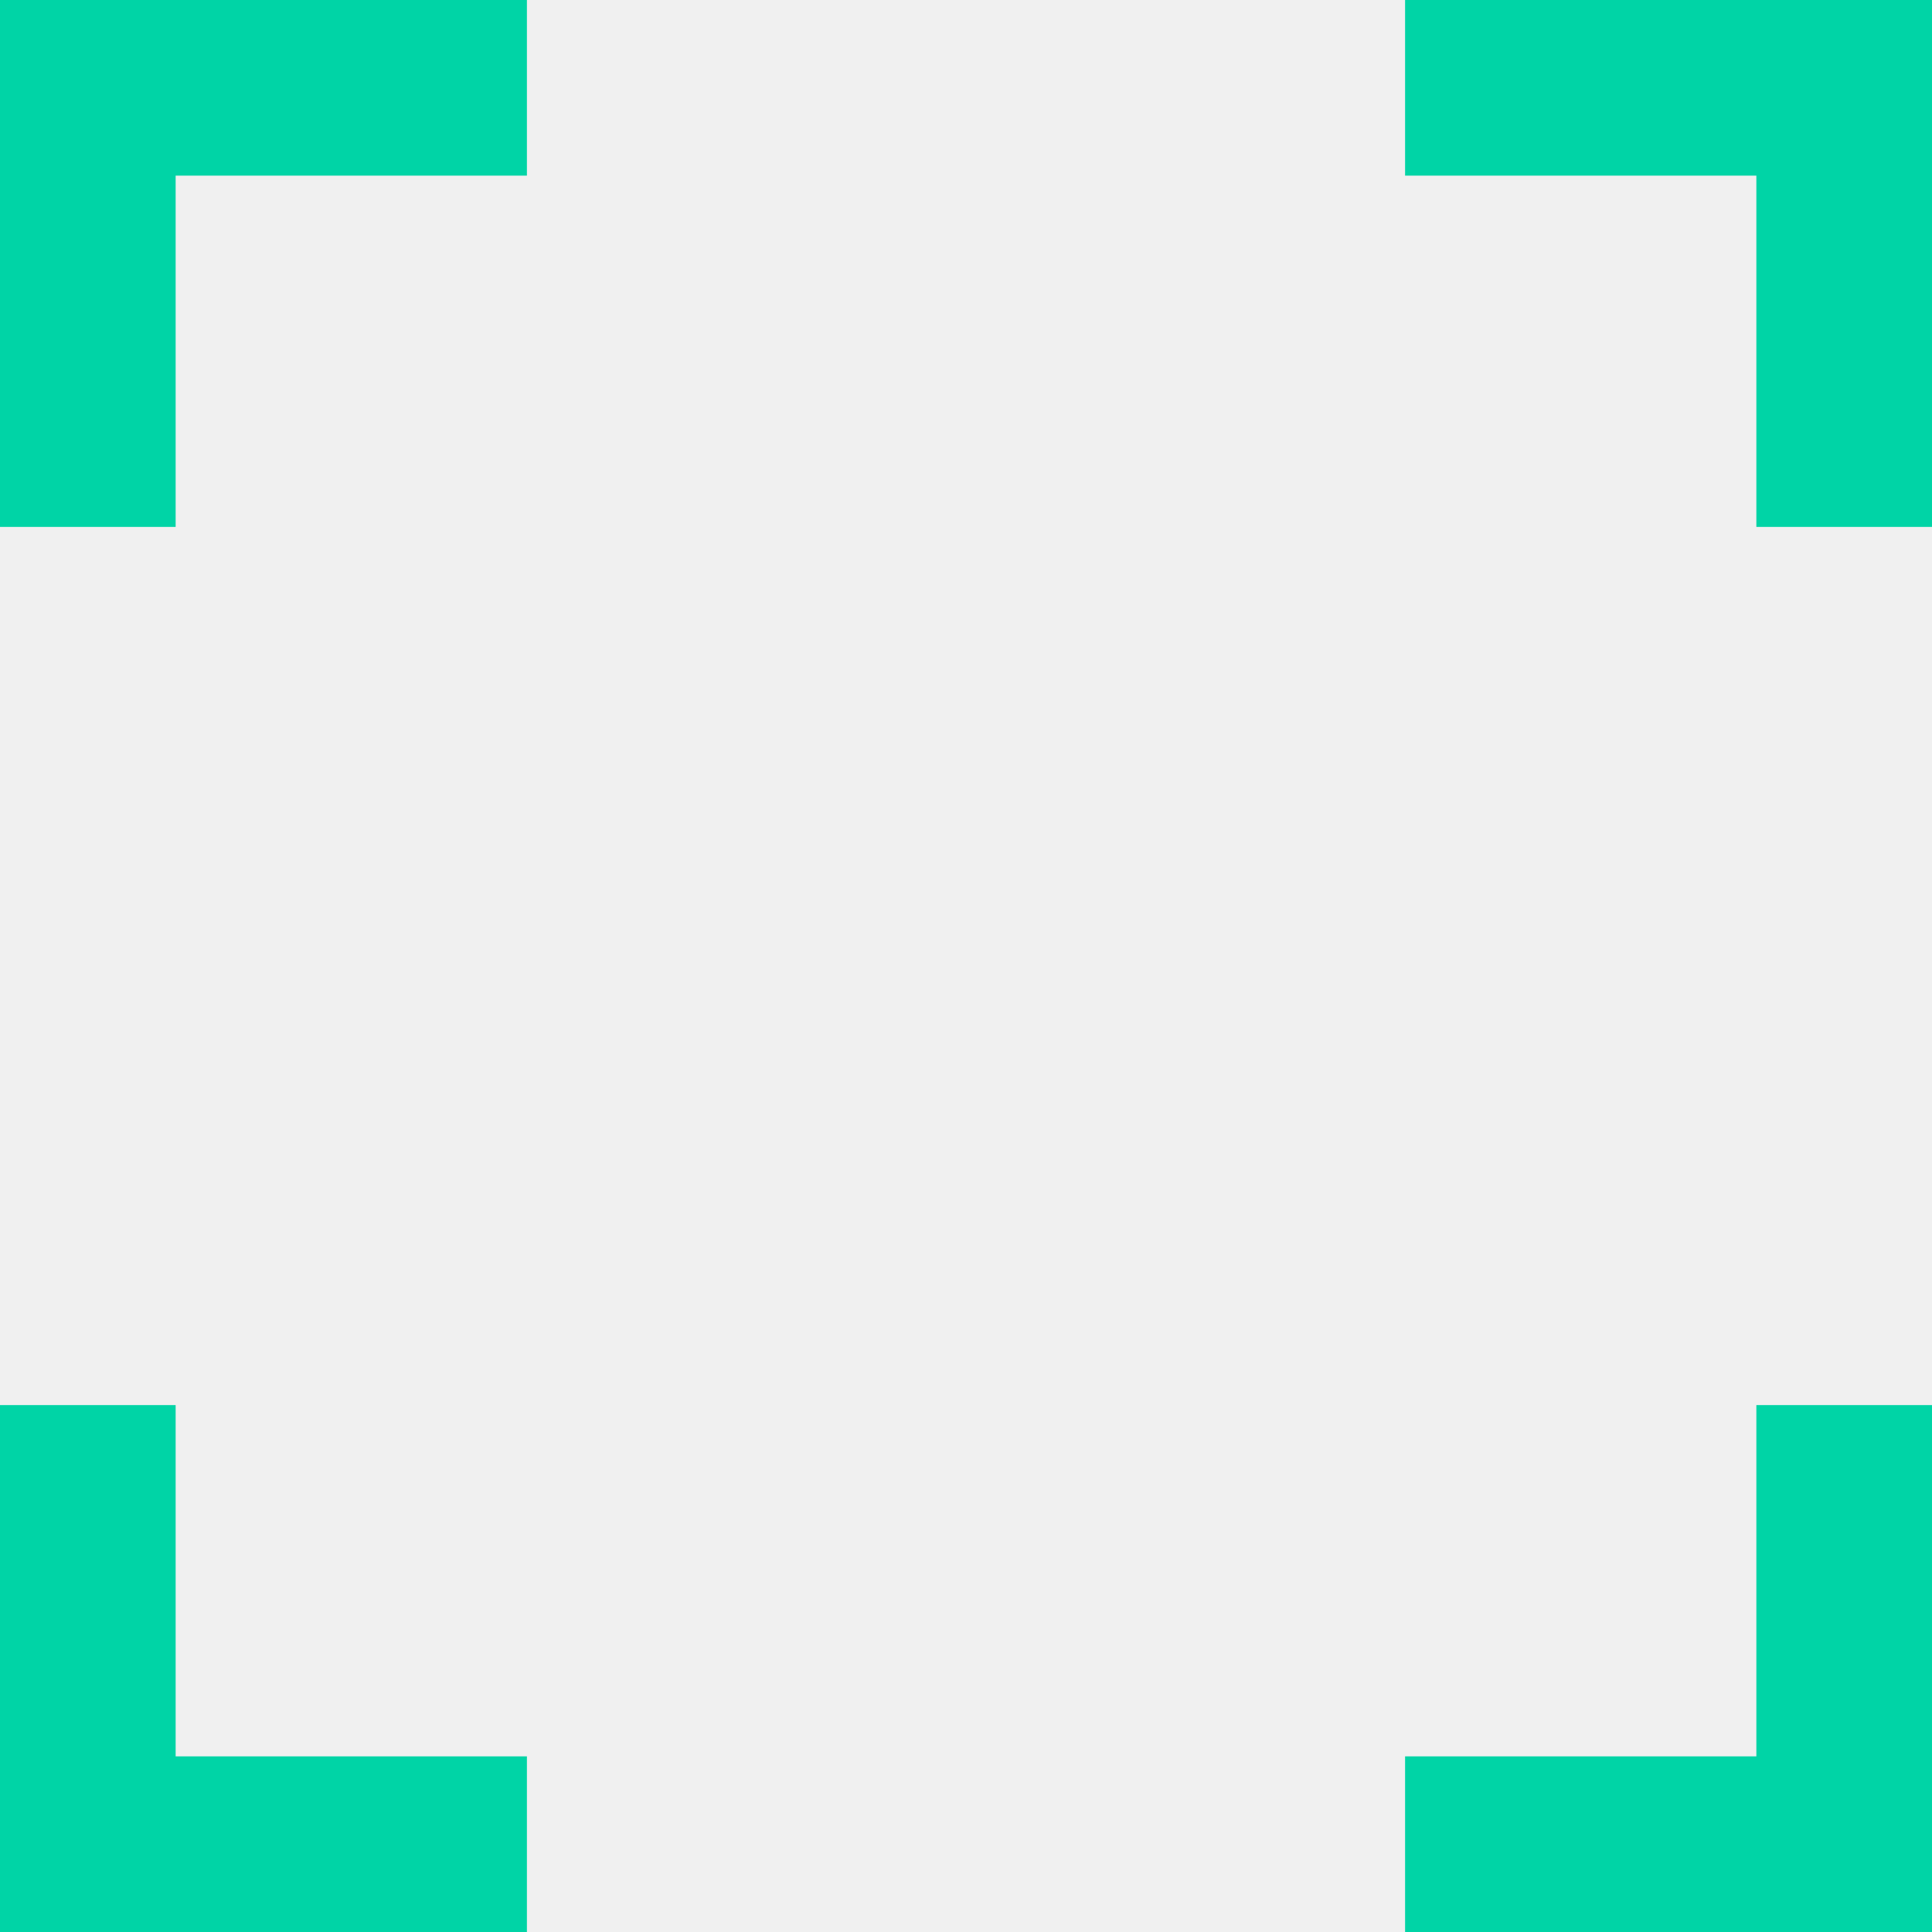
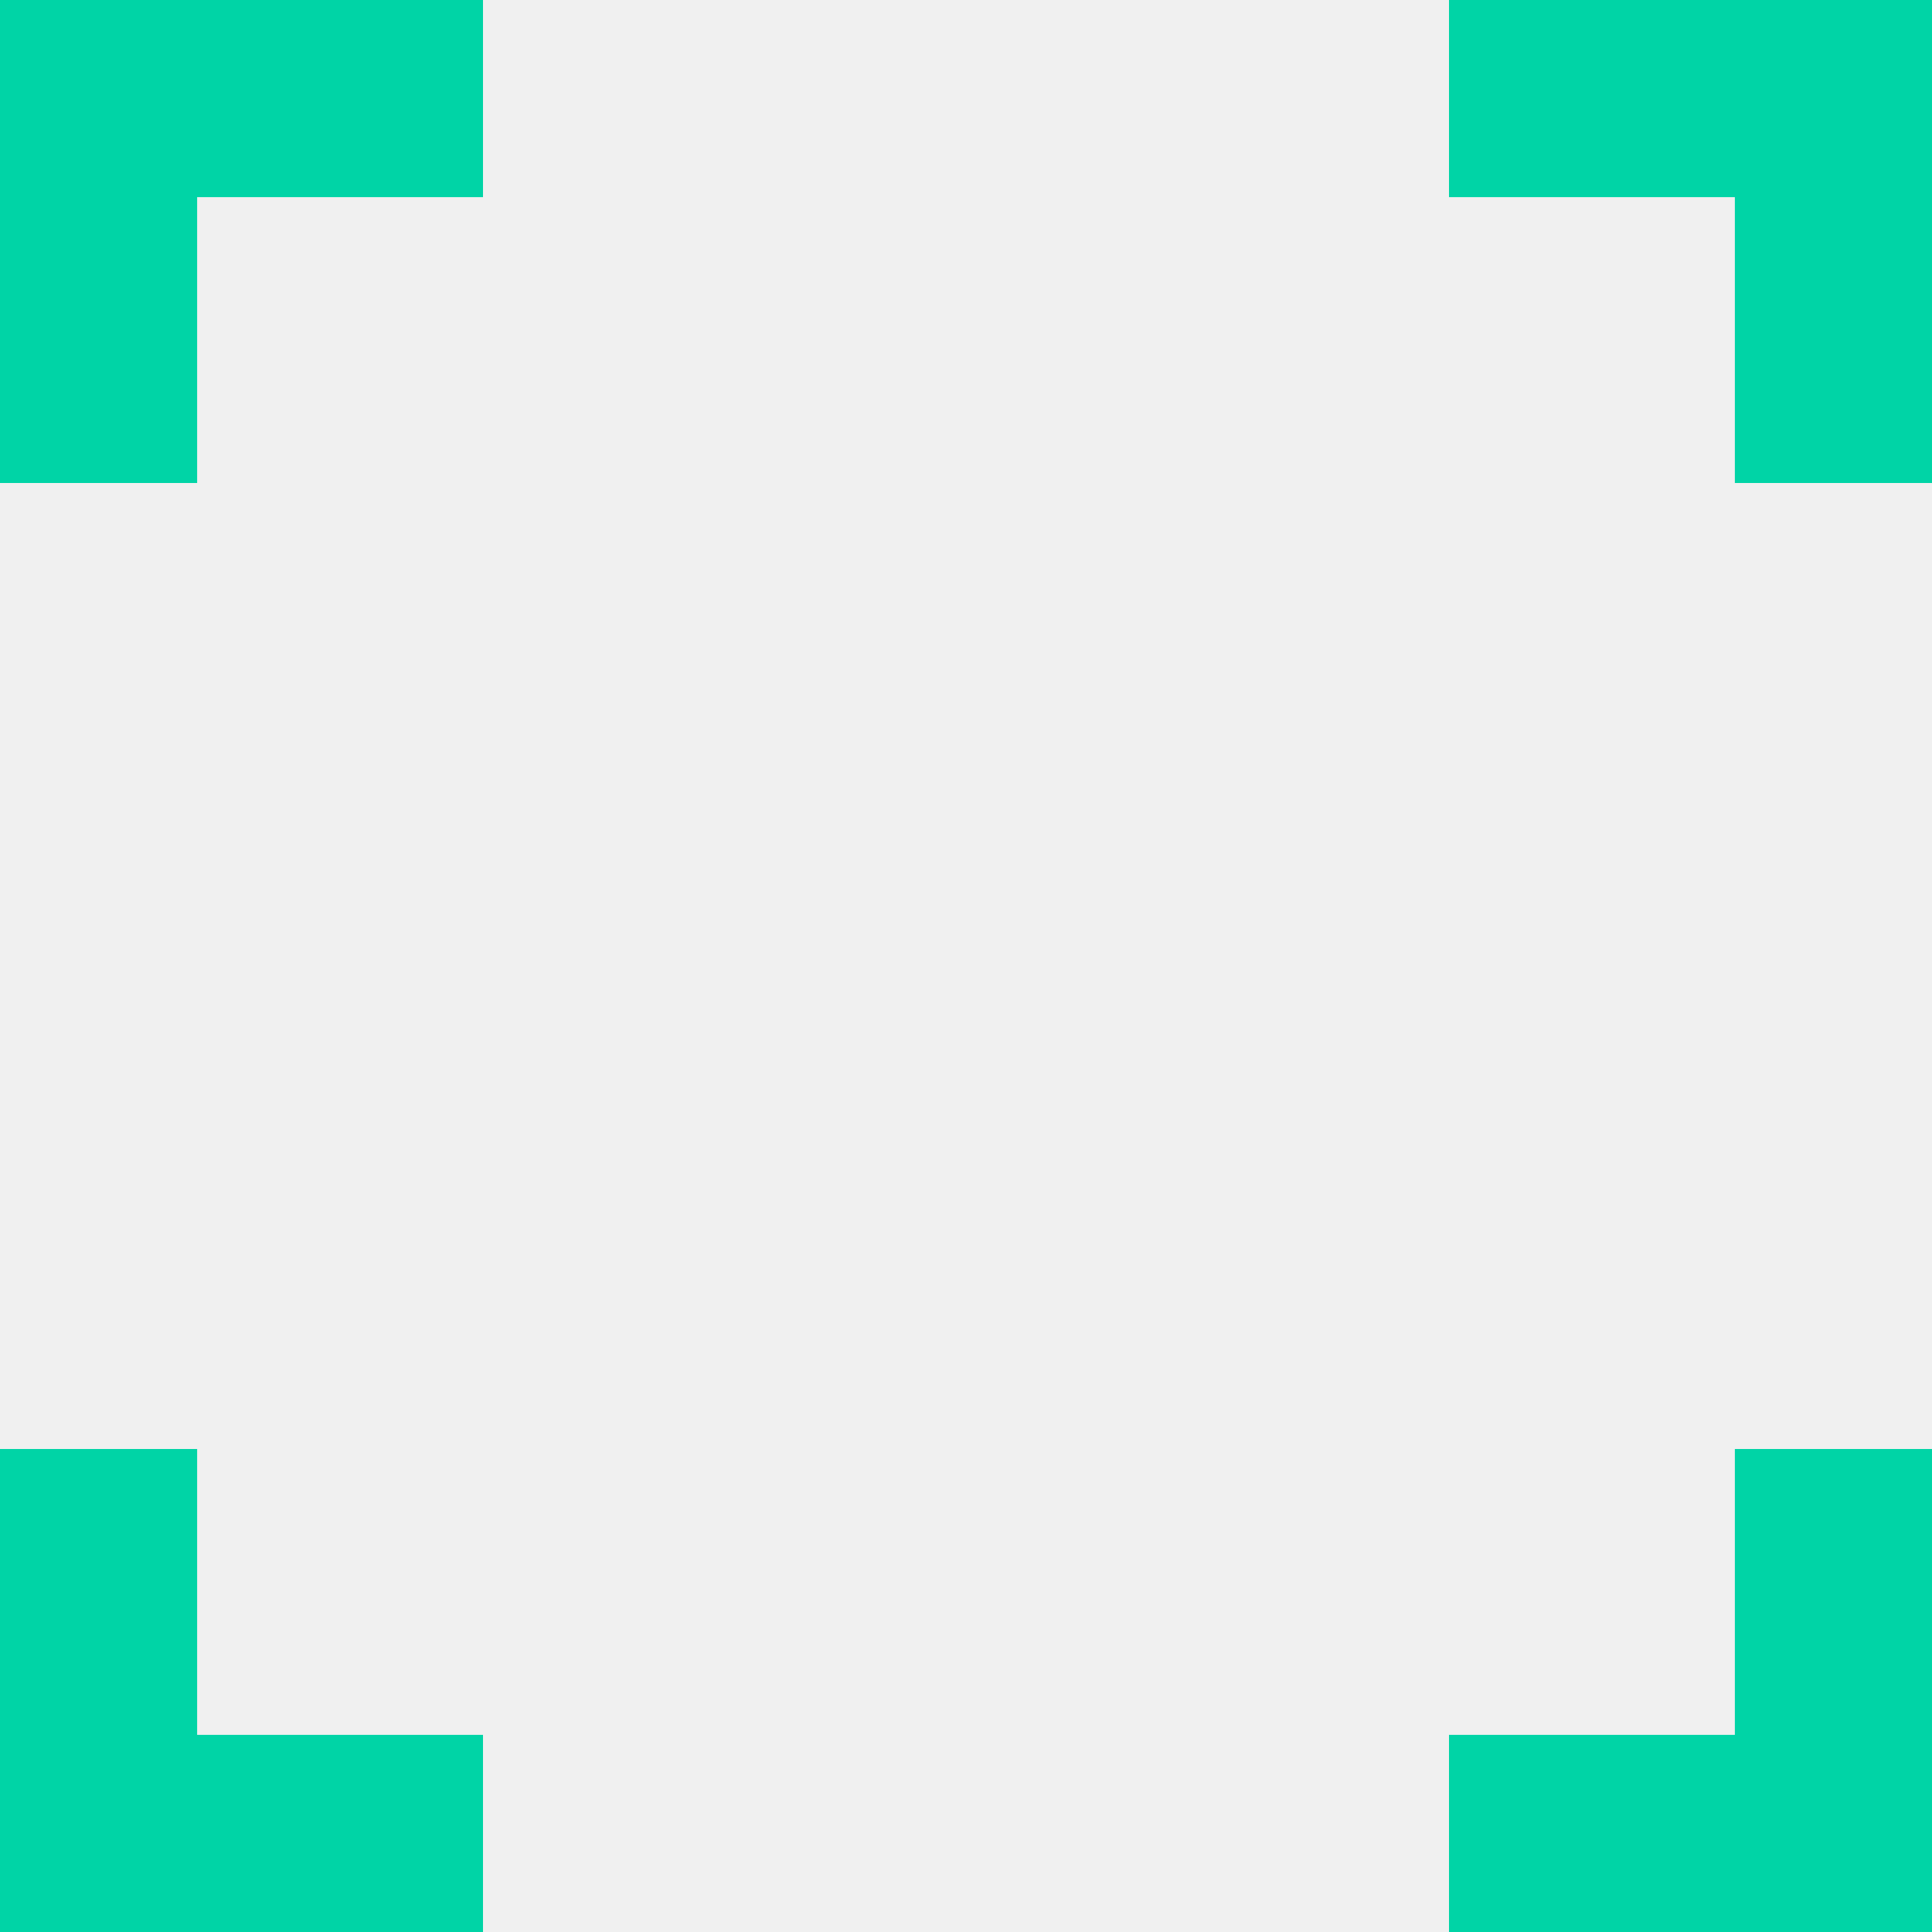
- <svg xmlns="http://www.w3.org/2000/svg" width="33" height="33" viewBox="0 0 33 33" fill="none">
-   <g clip-path="url(#clip0)">
-     <path d="M0 9V0H9V3H3V9H0Z" fill="#00D4A6" />
-     <path d="M24 -3.93402e-07L33 0L33 9L30 9L30 3L24 3L24 -3.93402e-07Z" fill="#00D4A6" />
-     <path d="M33 24L33 33L24 33L24 30L30 30L30 24L33 24Z" fill="#00D4A6" />
-     <path d="M9 33L0 33L-3.93403e-07 24L3 24L3 30L9 30L9 33Z" fill="#00D4A6" />
-   </g>
-   <defs>
-     <clipPath id="clip0">
-       <rect width="33" height="33" fill="white" />
-     </clipPath>
-   </defs>
+ <svg xmlns="http://www.w3.org/2000/svg" width="49" height="49" viewBox="0 0 49 49" fill="none">
+   <path fill-rule="evenodd" clip-rule="evenodd" d="M0 12.25V0H12.25V5H5V12.25H0ZM49 12.25V0H36.75V5H44V12.25H49ZM49 36.75H44V44H36.75V49H49V36.75ZM12.25 49V44H5V36.75H0V49H12.25Z" fill="#00D4A6" />
</svg>
